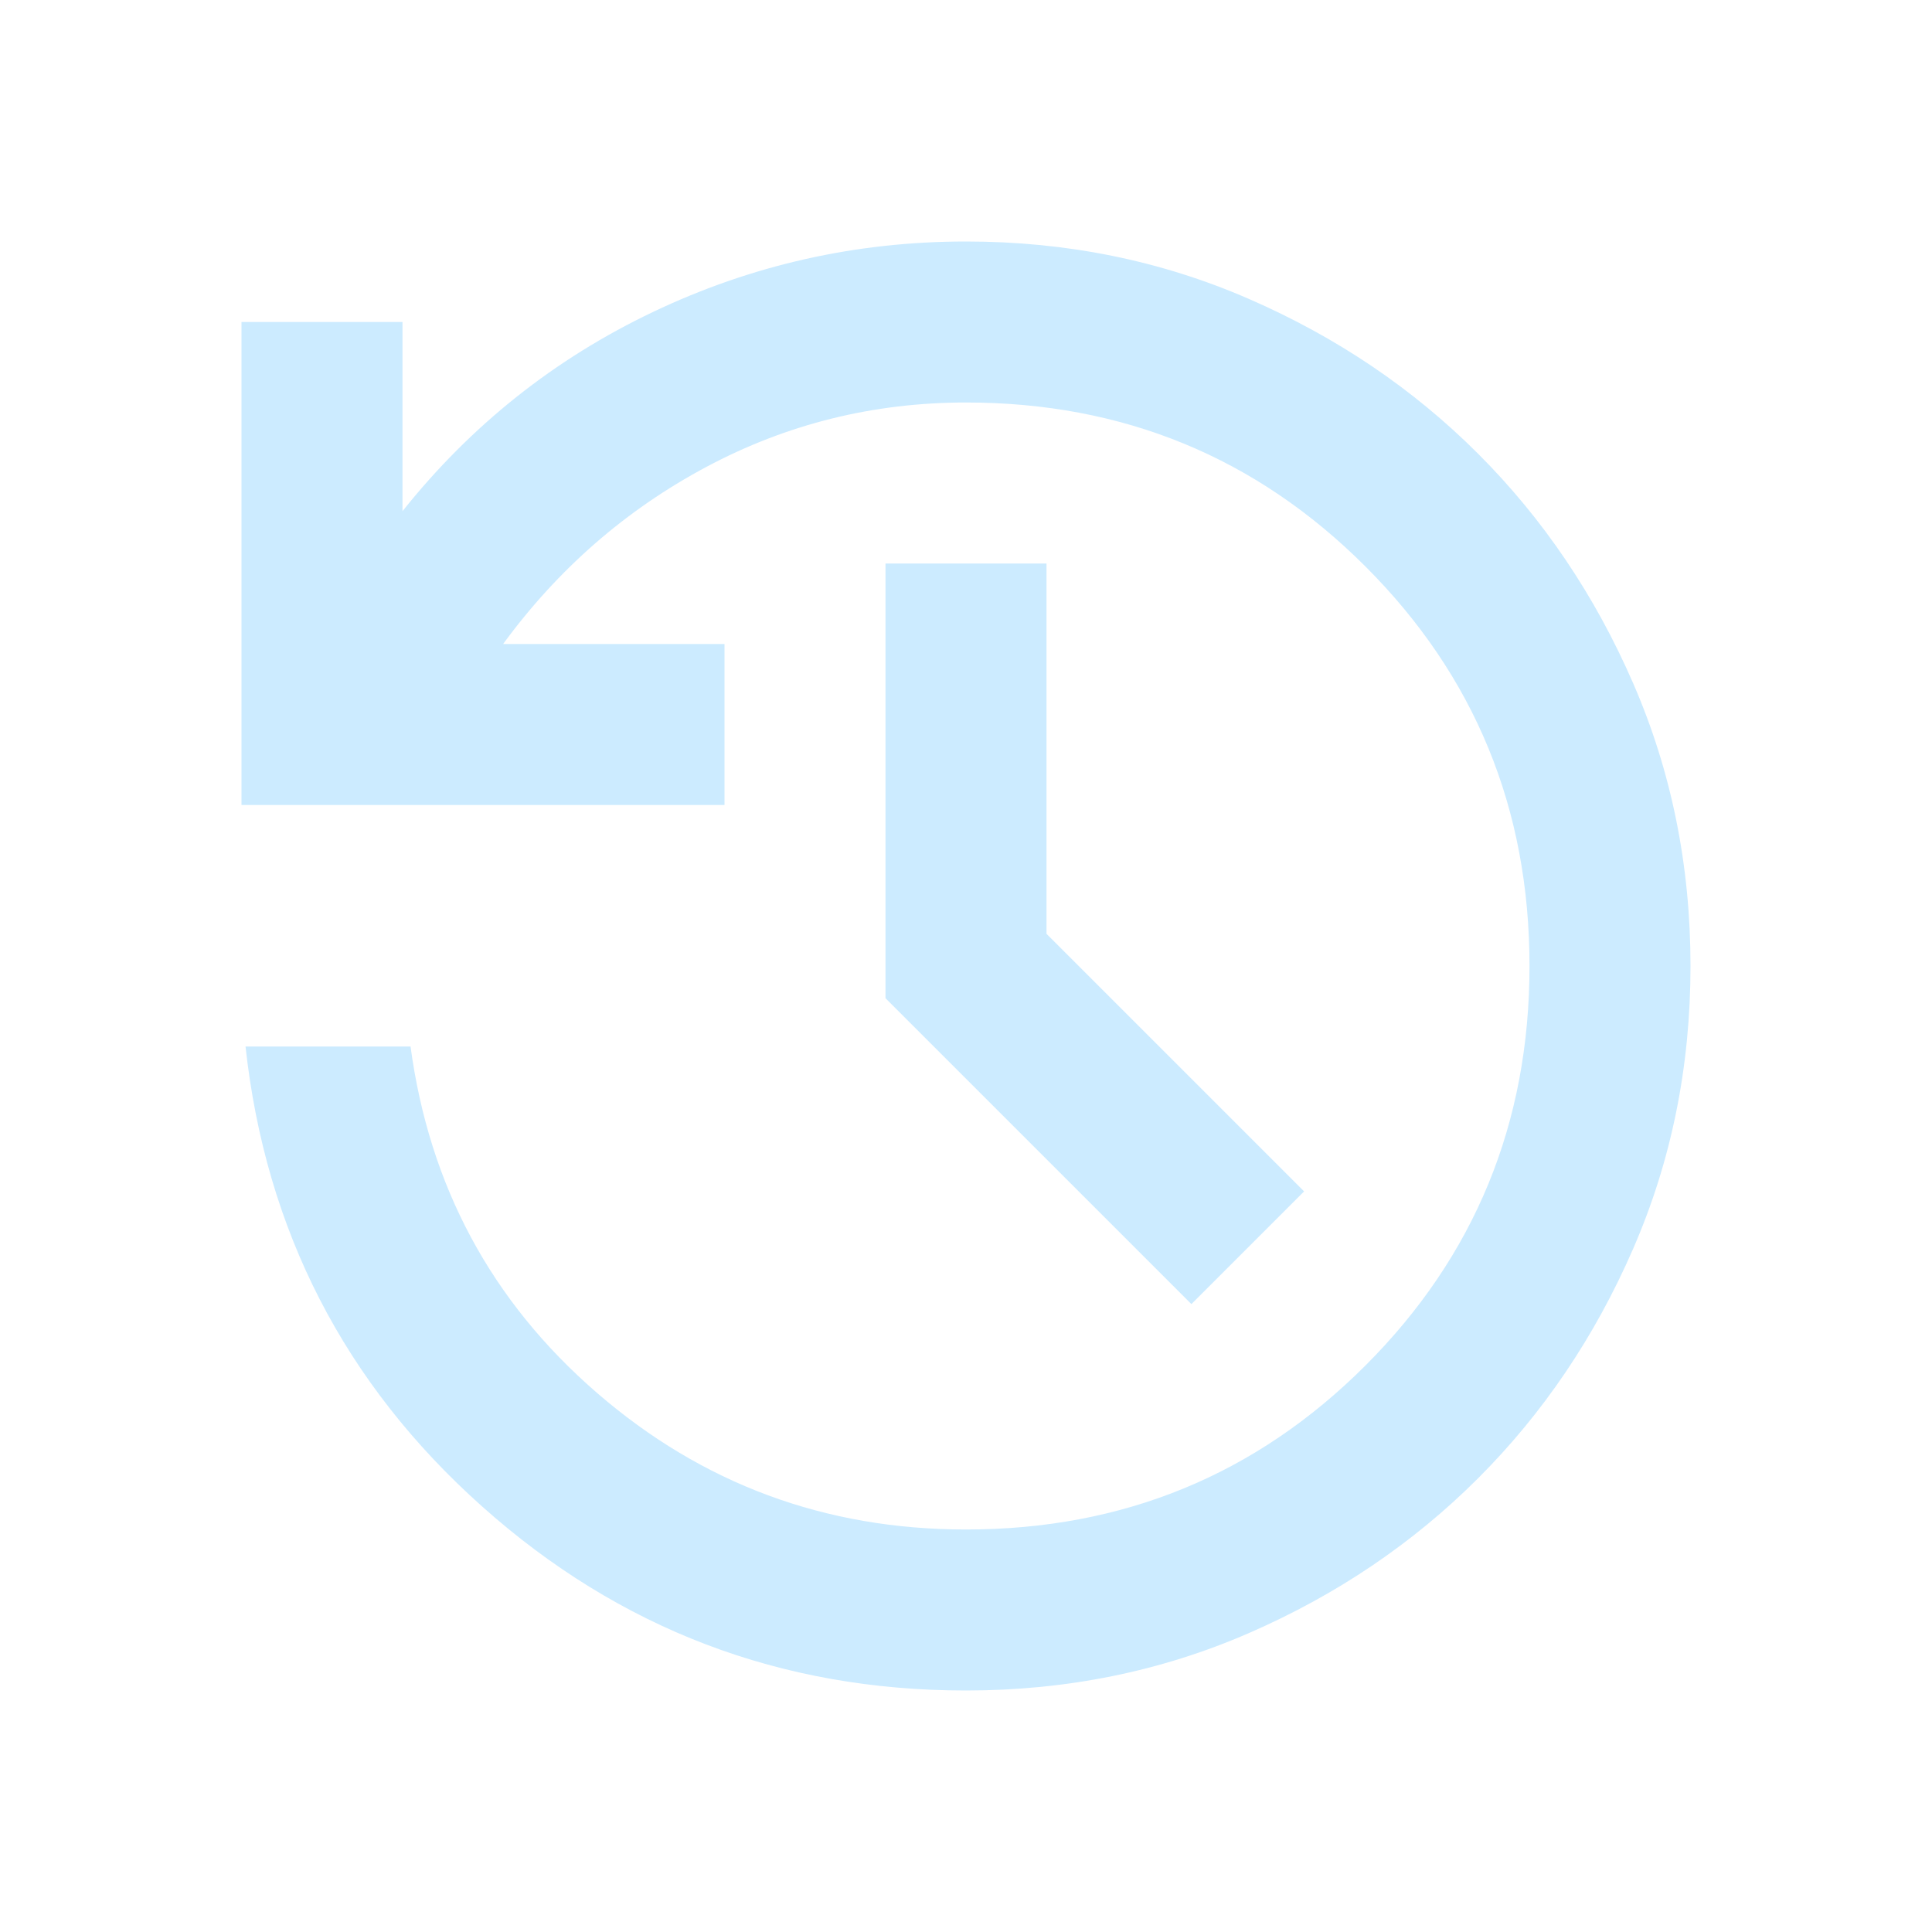
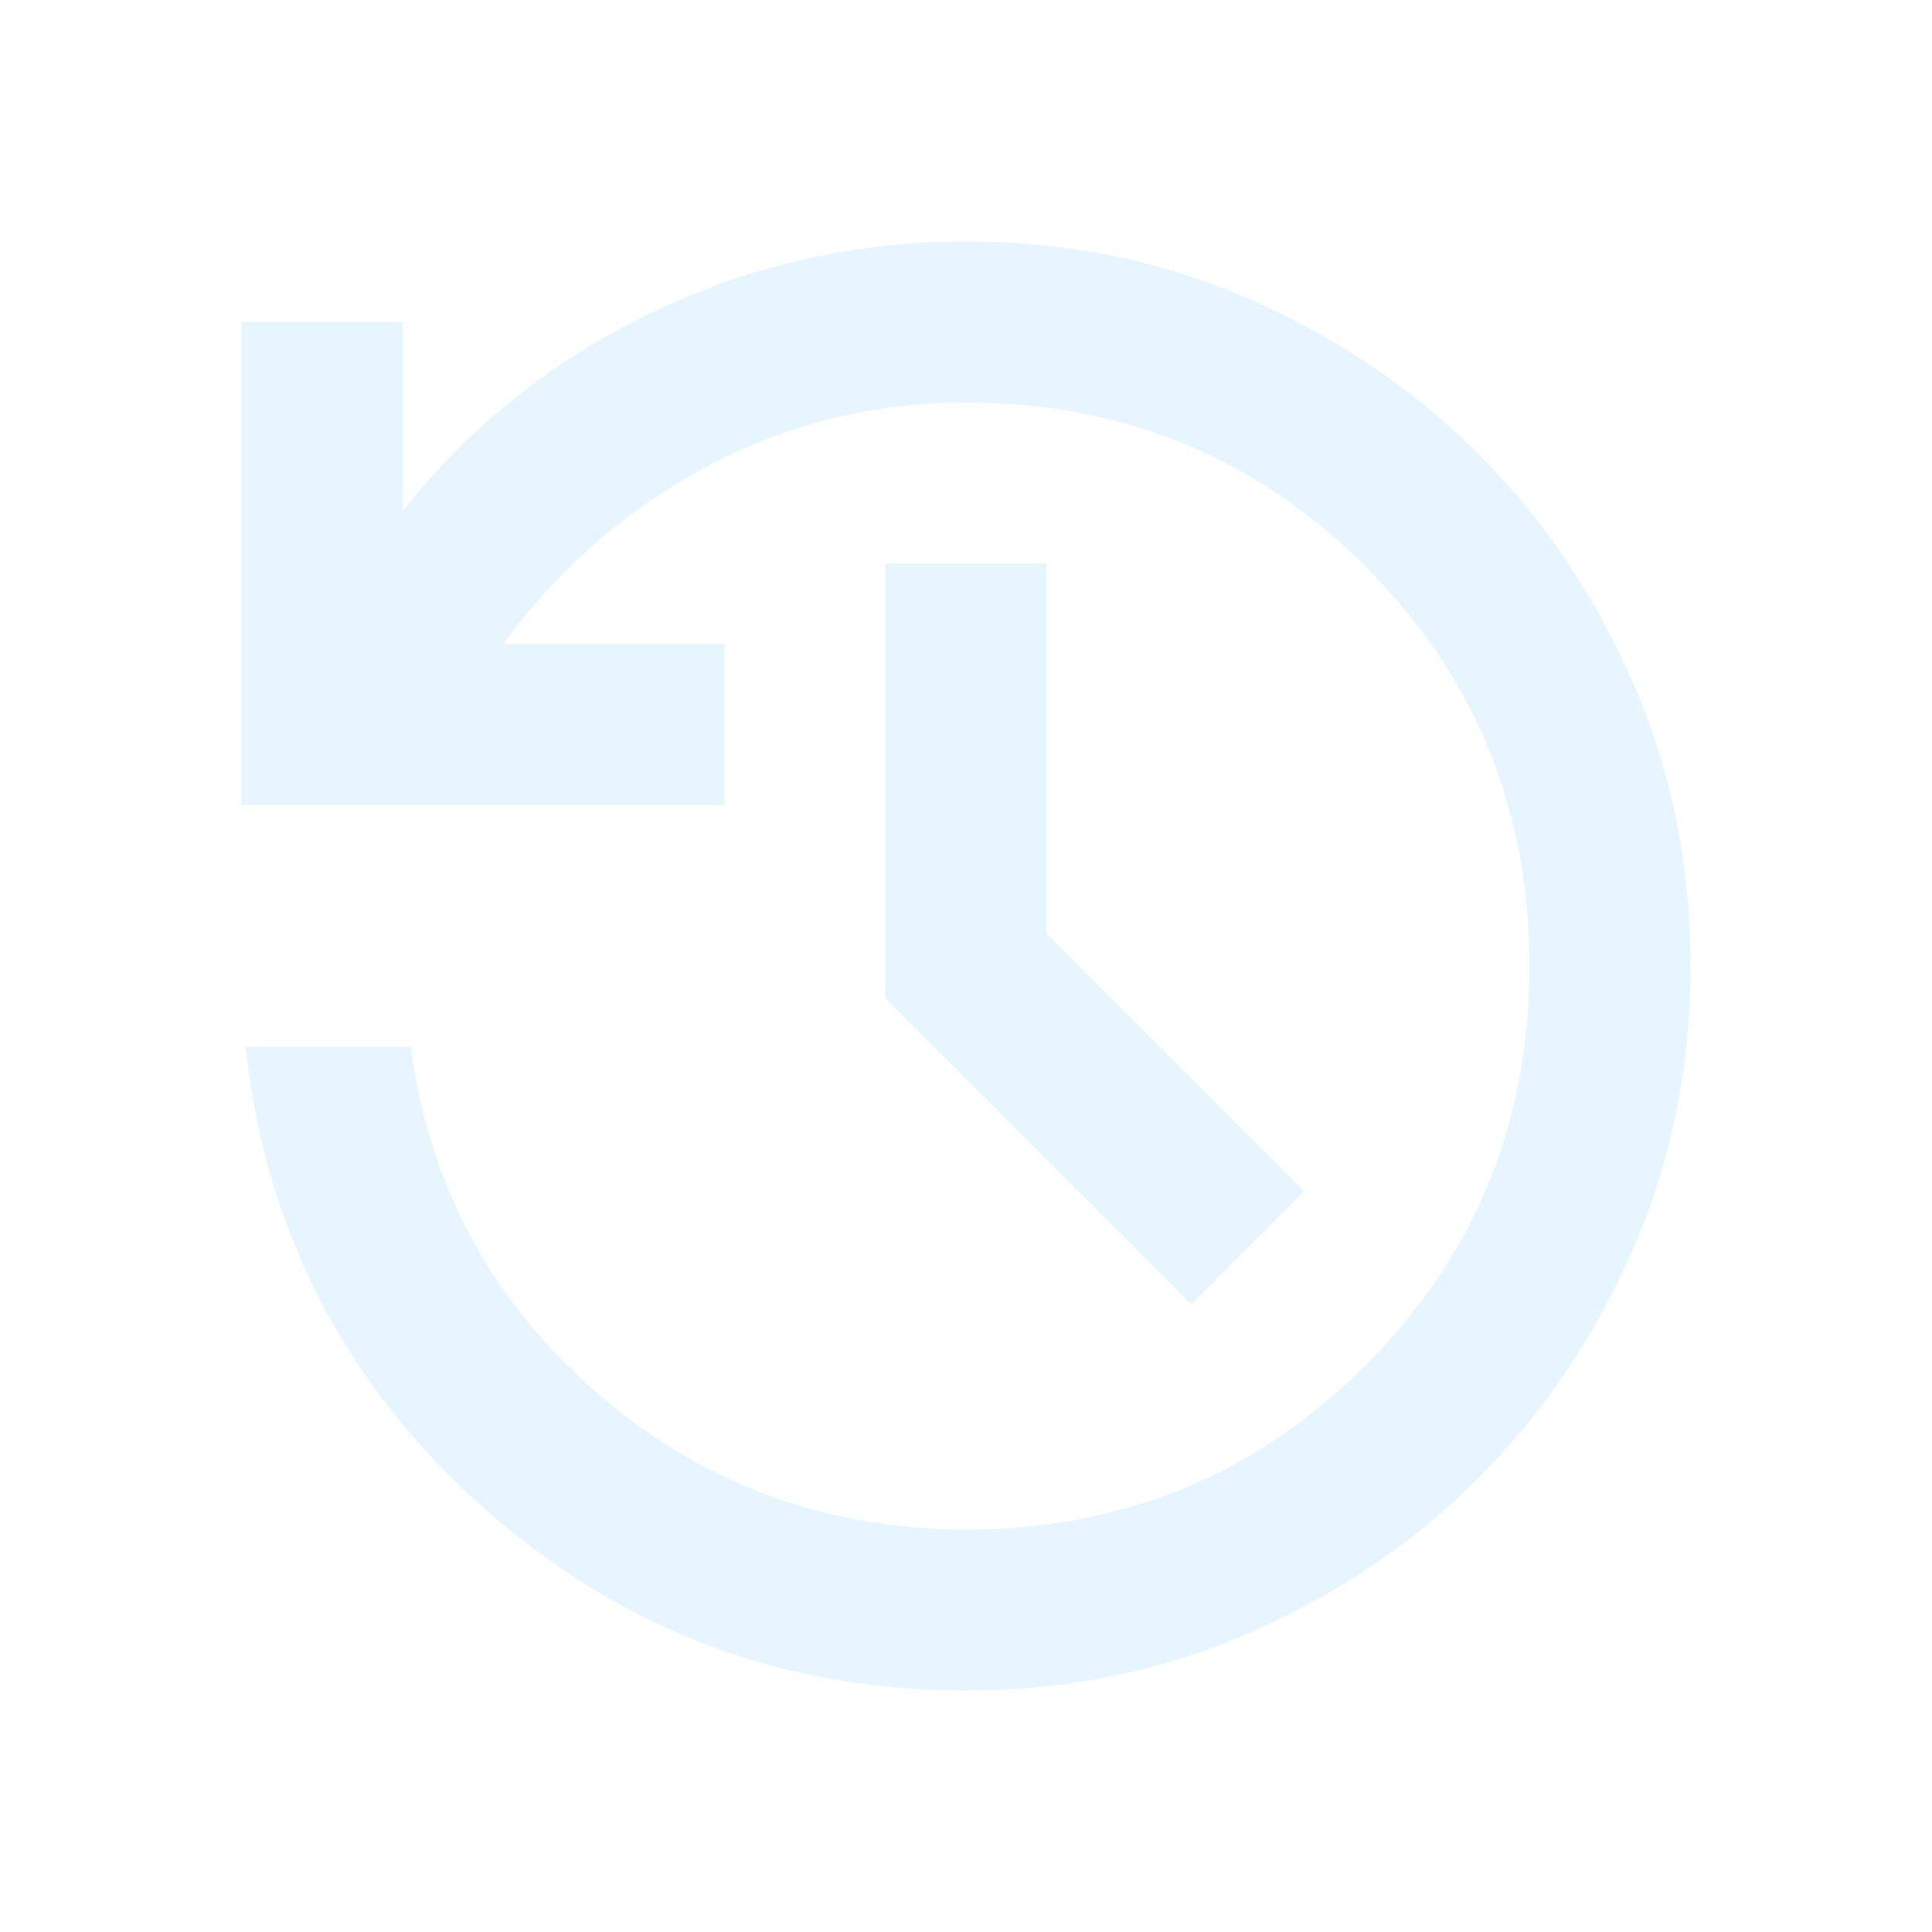
- <svg xmlns="http://www.w3.org/2000/svg" height="24px" viewBox="0 -960 960 960" width="24px" fill="#ccebff">
+ <svg xmlns="http://www.w3.org/2000/svg" height="24px" viewBox="0 -960 960 960" width="24px" fill="#e6f5ff">
  <path d="M480-120q-138 0-240.5-91.5T122-440h82q14 104 92.5 172T480-200q117 0 198.5-81.5T760-480q0-117-81.5-198.5T480-760q-69 0-129 32t-101 88h110v80H120v-240h80v94q51-64 124.5-99T480-840q75 0 140.5 28.5t114 77q48.5 48.5 77 114T840-480q0 75-28.5 140.5t-77 114q-48.5 48.5-114 77T480-120Zm112-192L440-464v-216h80v184l128 128-56 56Z" />
</svg>
